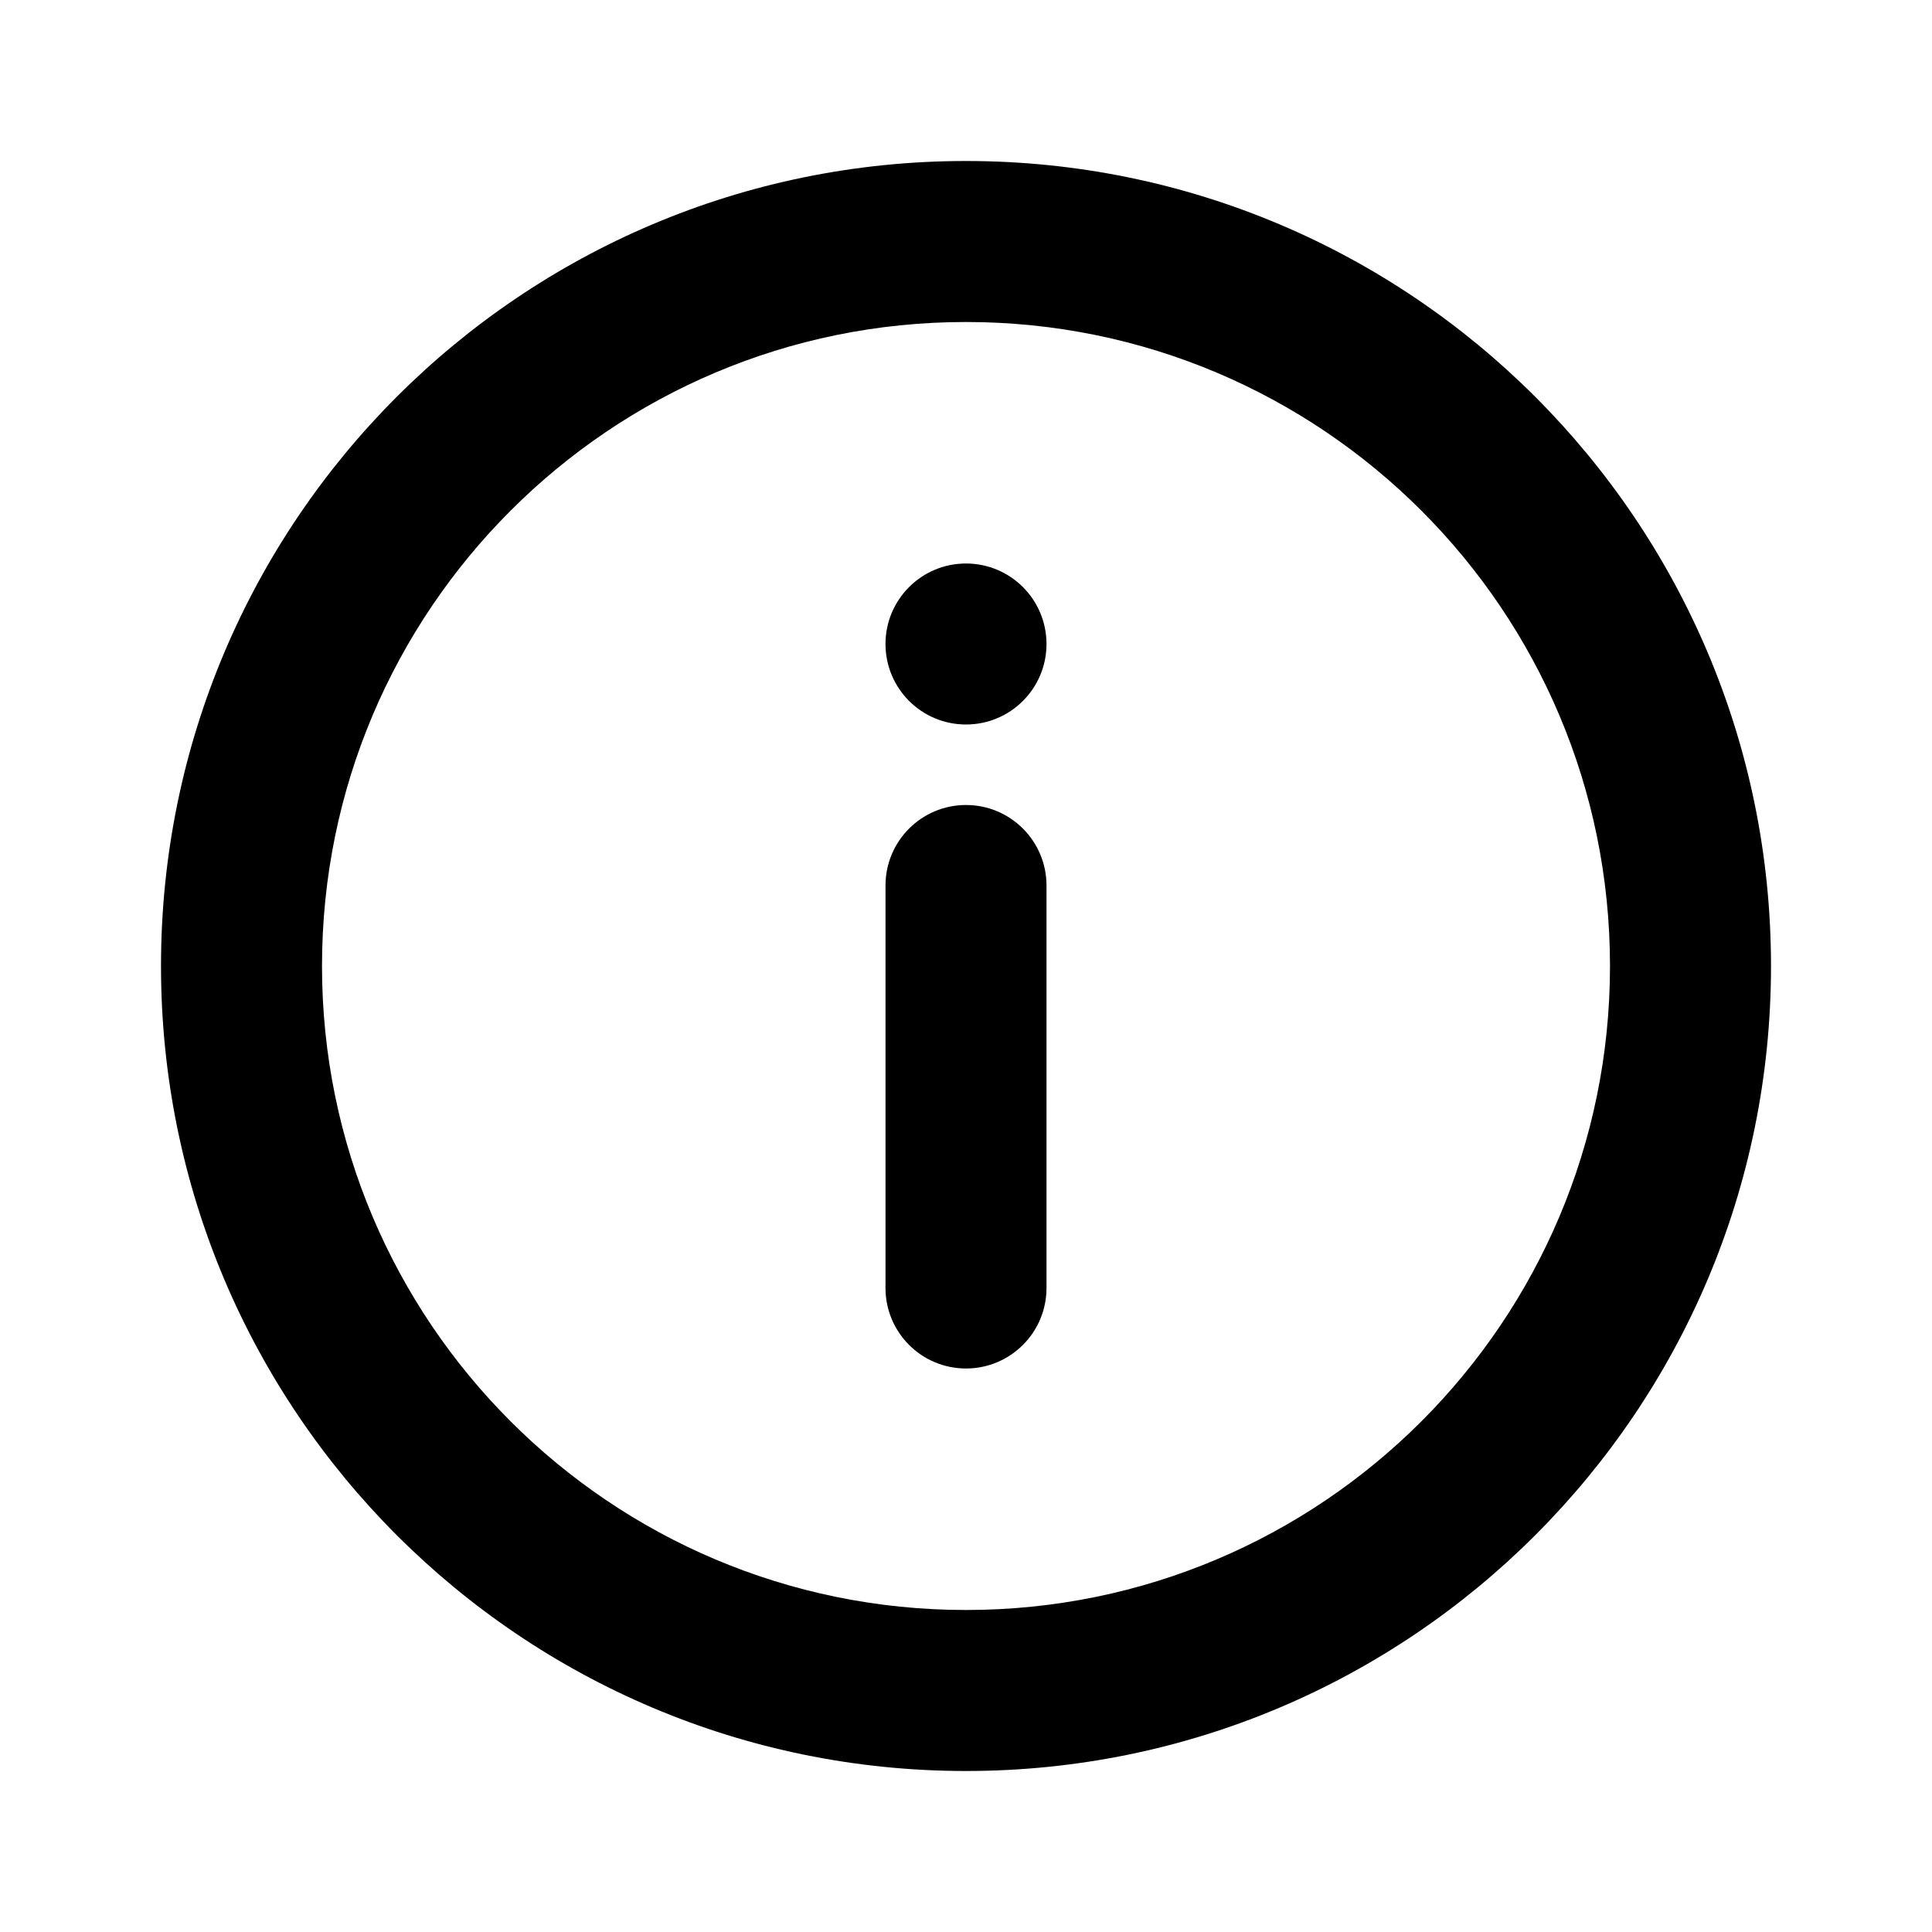
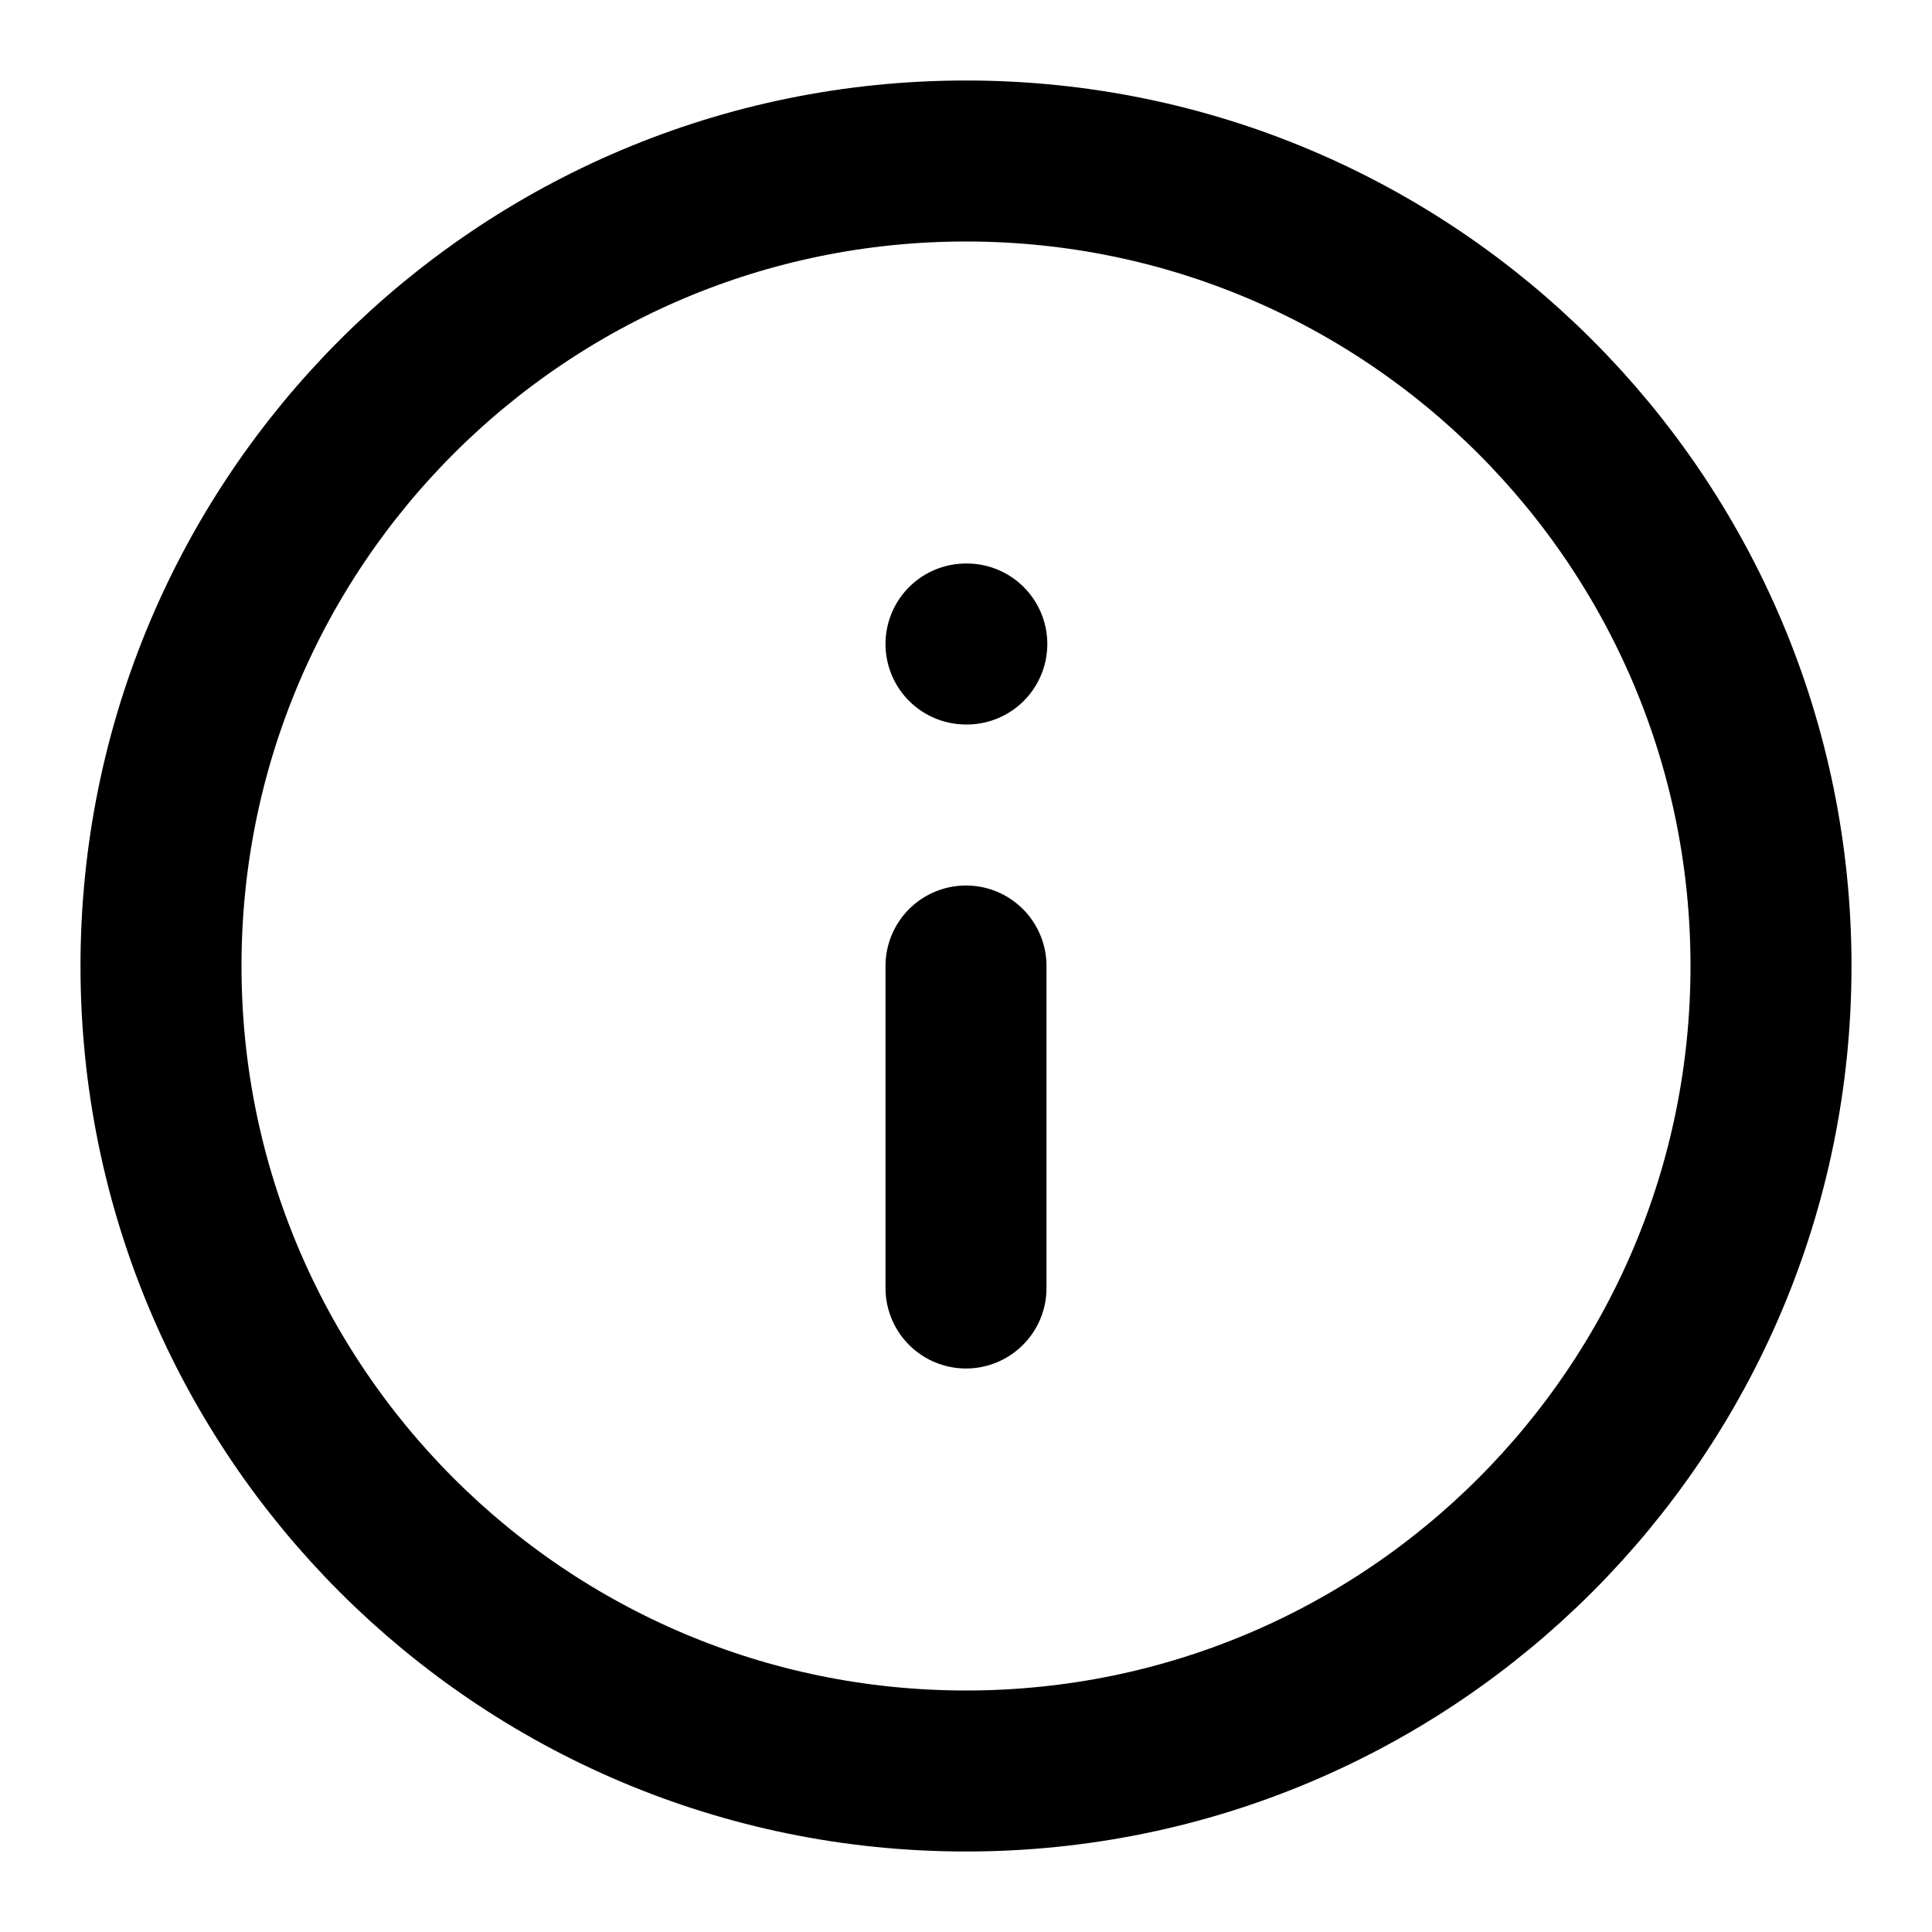
- <svg xmlns="http://www.w3.org/2000/svg" width="24" height="24" viewBox="-0.06 -0.06 0.72 0.72" preserveAspectRatio="xMinYMin" class="jam jam-info">
-   <path d="M.3.6a.3.3 0 1 1 0-.6.3.3 0 0 1 0 .6m0-.06a.24.24 0 1 0 0-.48.24.24 0 0 0 0 .48m0-.3a.03.03 0 0 1 .03.03v.15a.03.03 0 0 1-.06 0V.27A.03.03 0 0 1 .3.24m0-.03a.03.03 0 1 1 0-.06.03.03 0 0 1 0 .06" />
+ <svg xmlns="http://www.w3.org/2000/svg" width="24" height="24" viewBox="0 0 24 24" fill="none" stroke="currentColor" stroke-width="2" stroke-linecap="round" stroke-linejoin="round">
+   <circle cx="12" cy="12" r="10" />
+   <path d="M12 16v-4" />
+   <path d="M12 8h.01" />
</svg>
